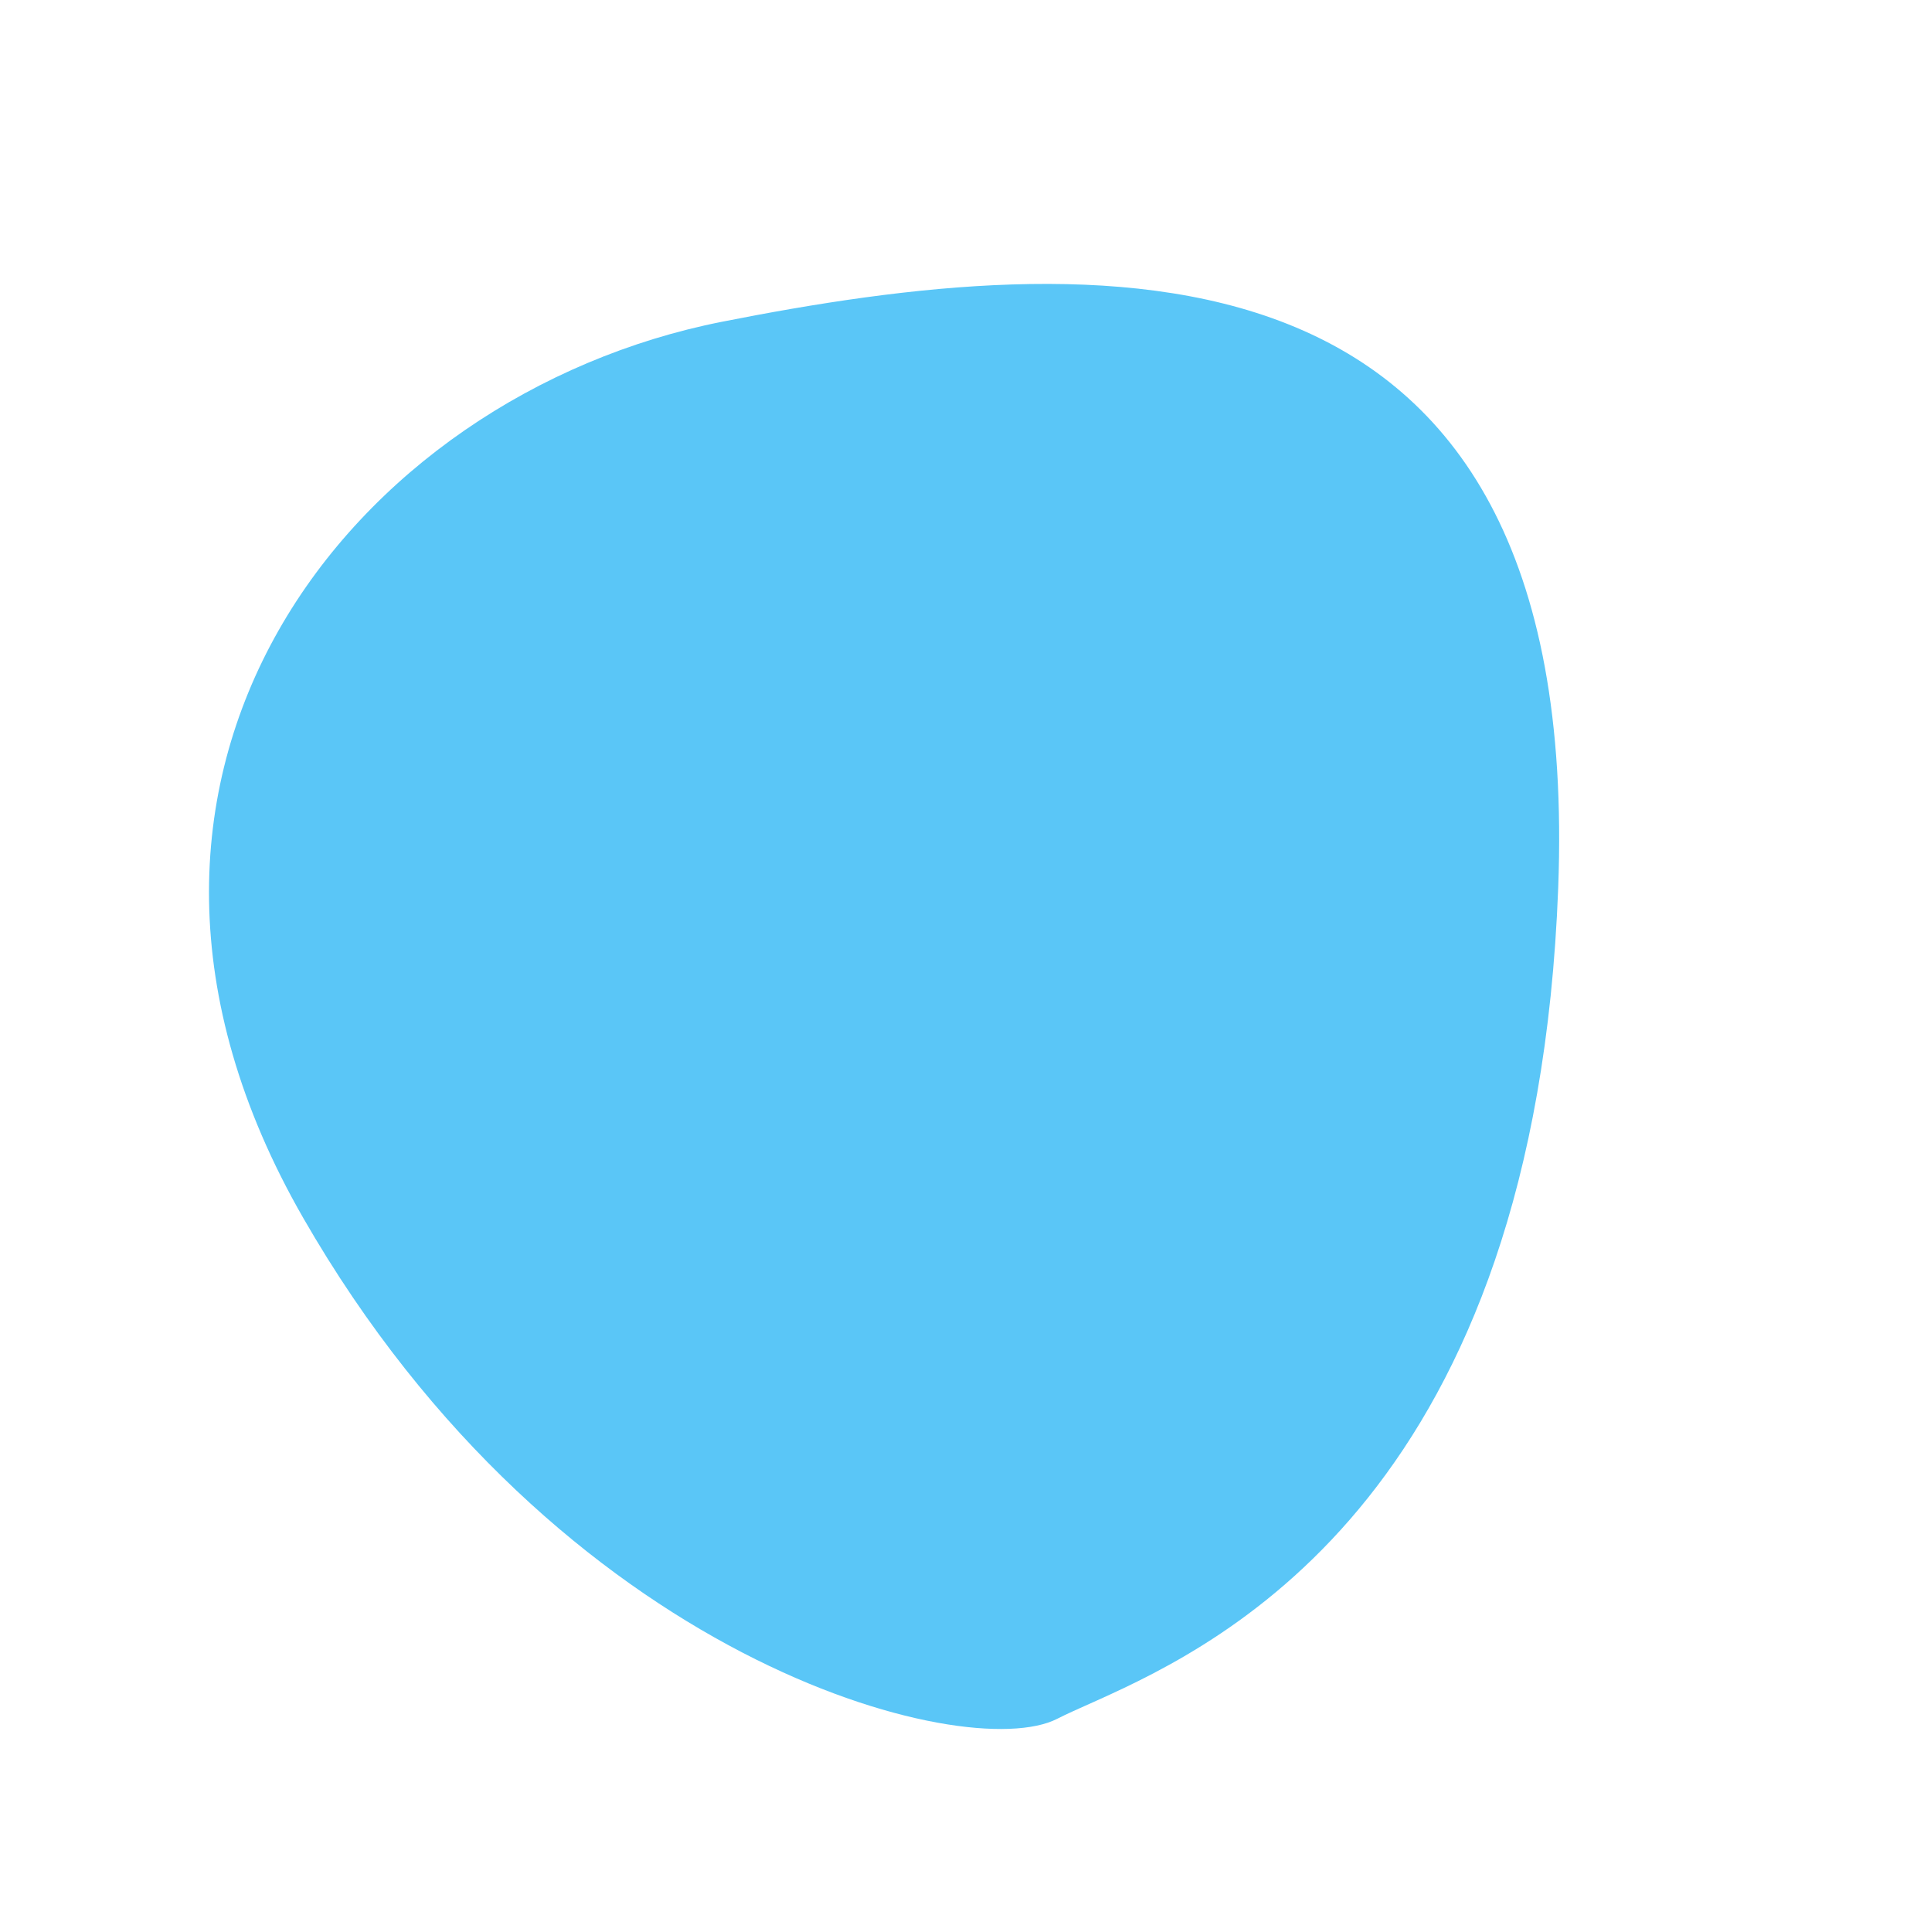
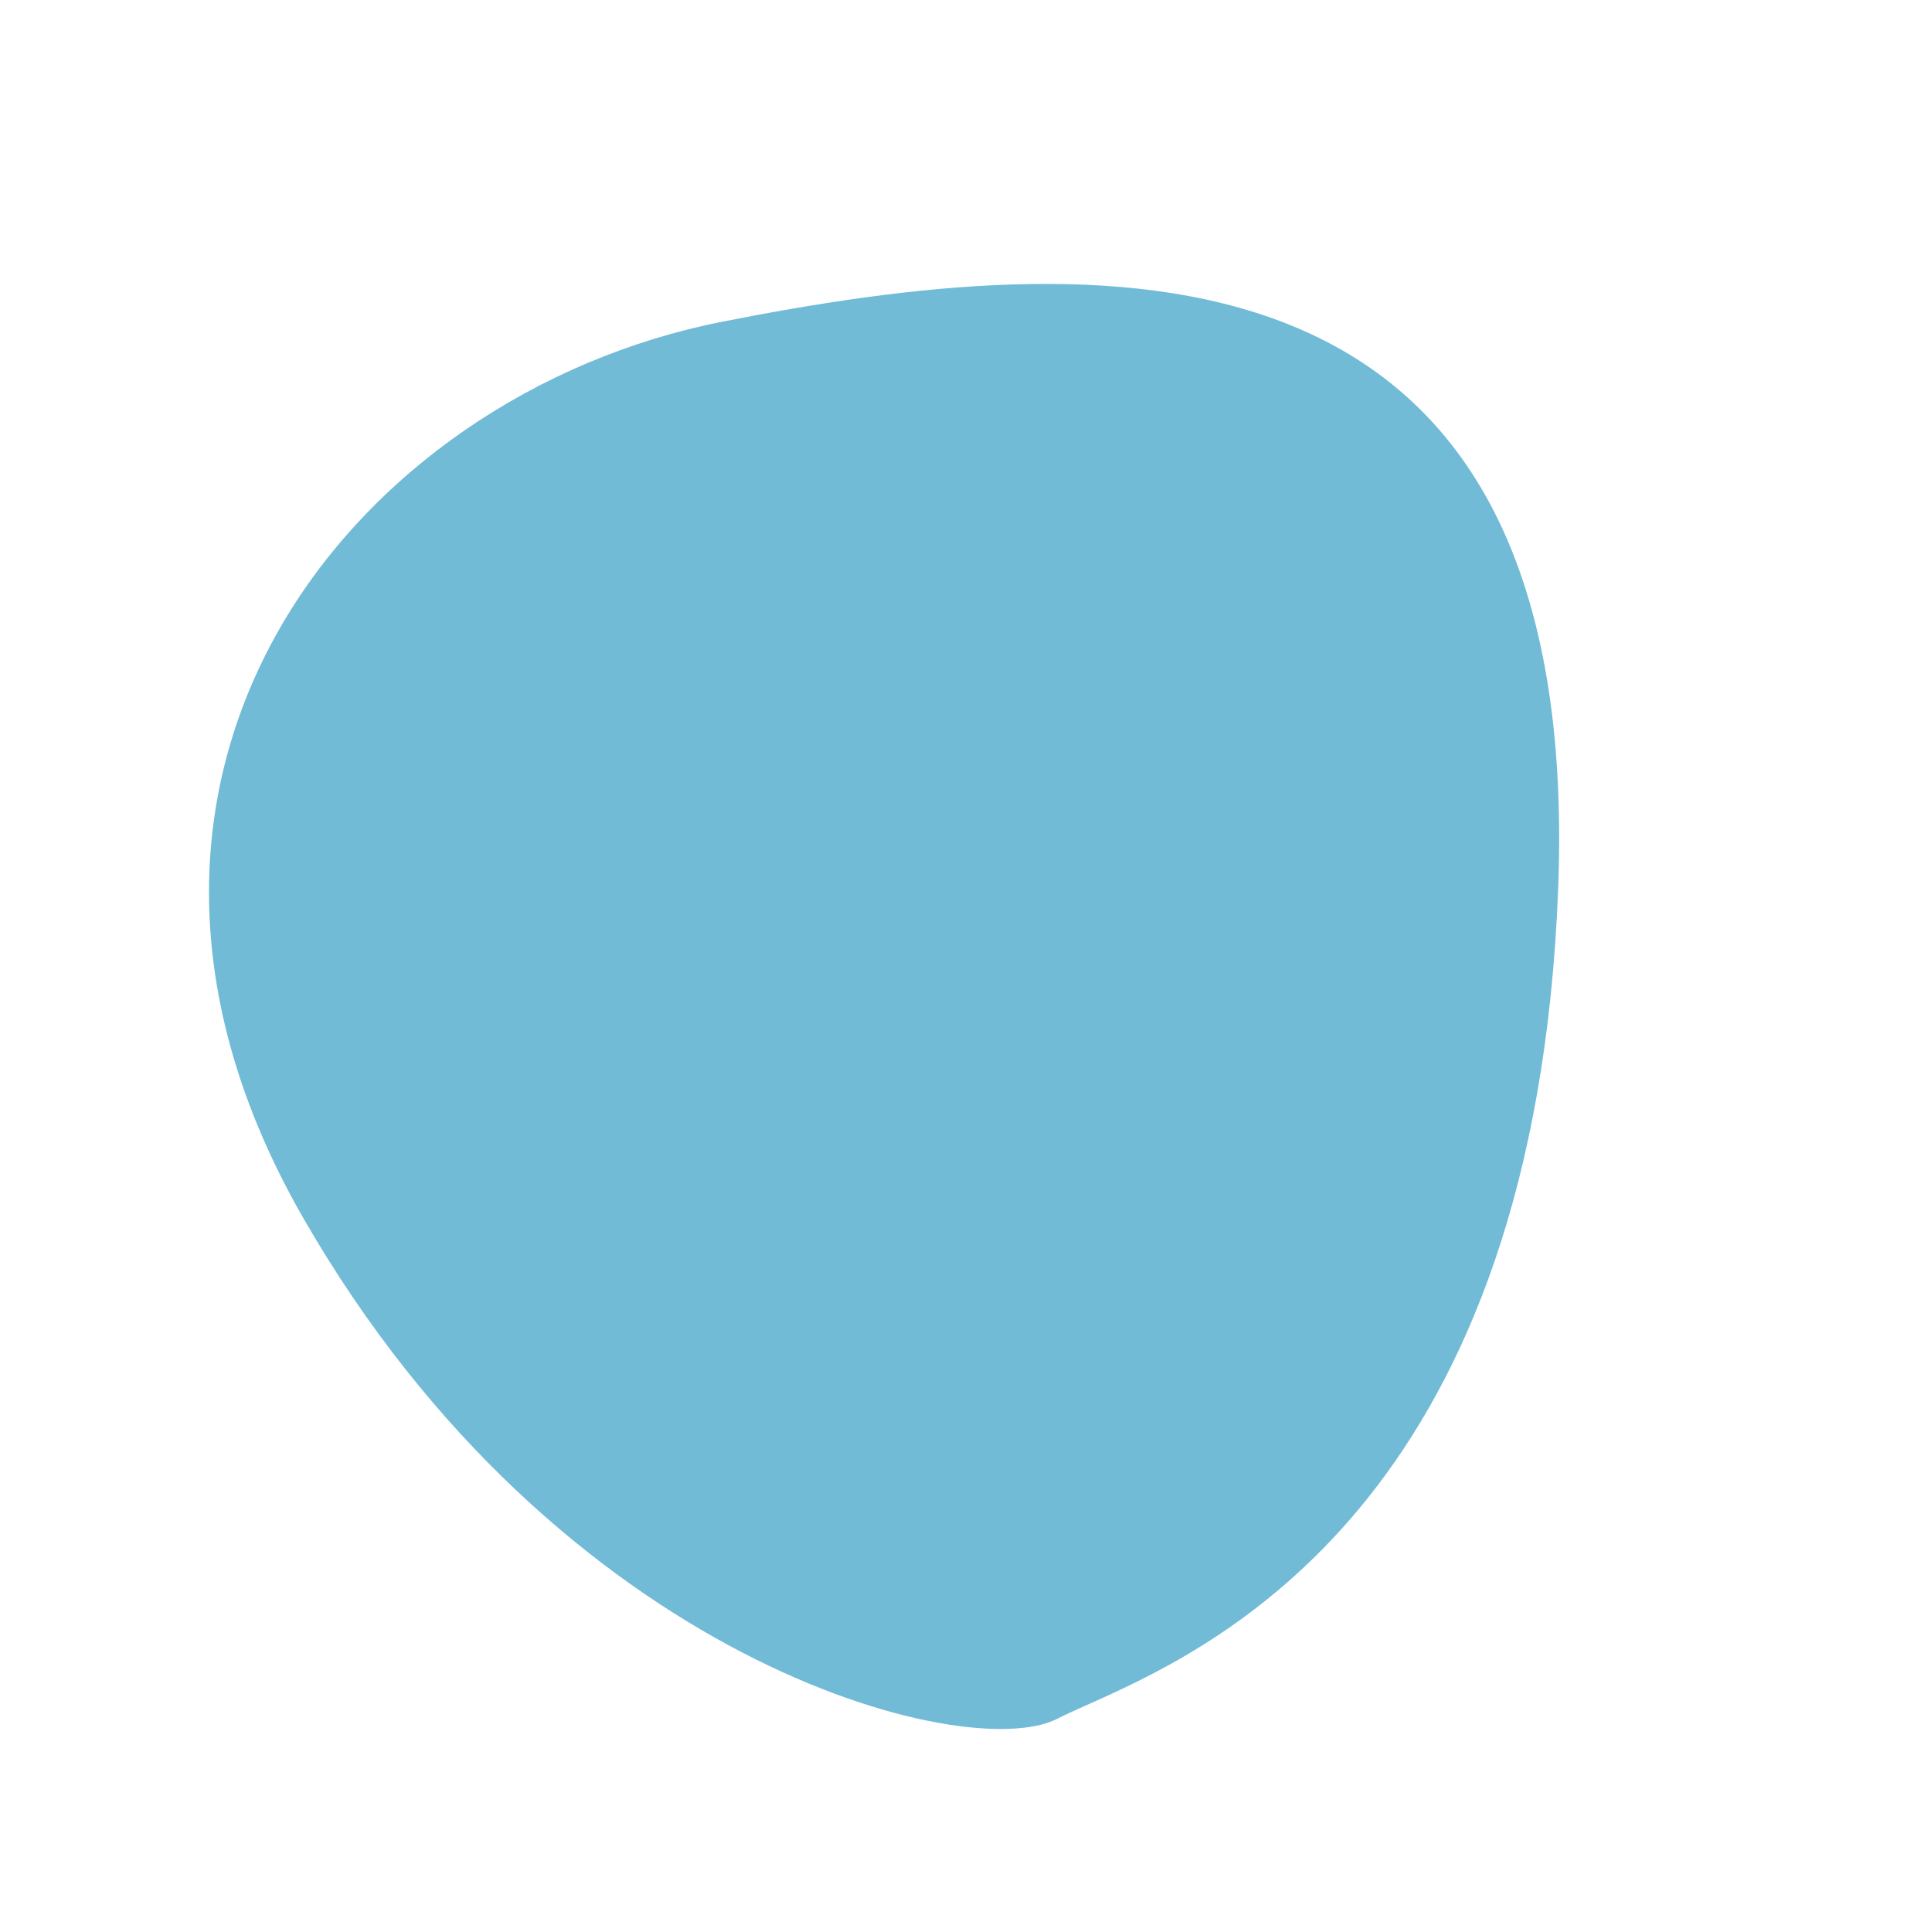
<svg xmlns="http://www.w3.org/2000/svg" width="256" height="258" viewBox="0 0 256 258" fill="none">
-   <path fill-rule="evenodd" clip-rule="evenodd" d="M208.116 118.595C211.552 28.397 145.75 33.218 96.431 42.968C47.113 52.717 6.411 103.339 40.501 162.647C74.591 221.955 129.109 235.74 141.204 229.528C141.809 229.218 142.512 228.886 143.302 228.526L144.292 228.079L146.505 227.087C164.023 219.205 205.059 198.87 208.116 118.595Z" fill="#5AC6F7" />
+   <path fill-rule="evenodd" clip-rule="evenodd" d="M208.116 118.595C211.552 28.397 145.75 33.218 96.431 42.968C47.113 52.717 6.411 103.339 40.501 162.647C74.591 221.955 129.109 235.74 141.204 229.528C141.809 229.218 142.512 228.886 143.302 228.526L144.292 228.079L146.505 227.087C164.023 219.205 205.059 198.87 208.116 118.595Z" fill="#71BBD7" />
</svg>
